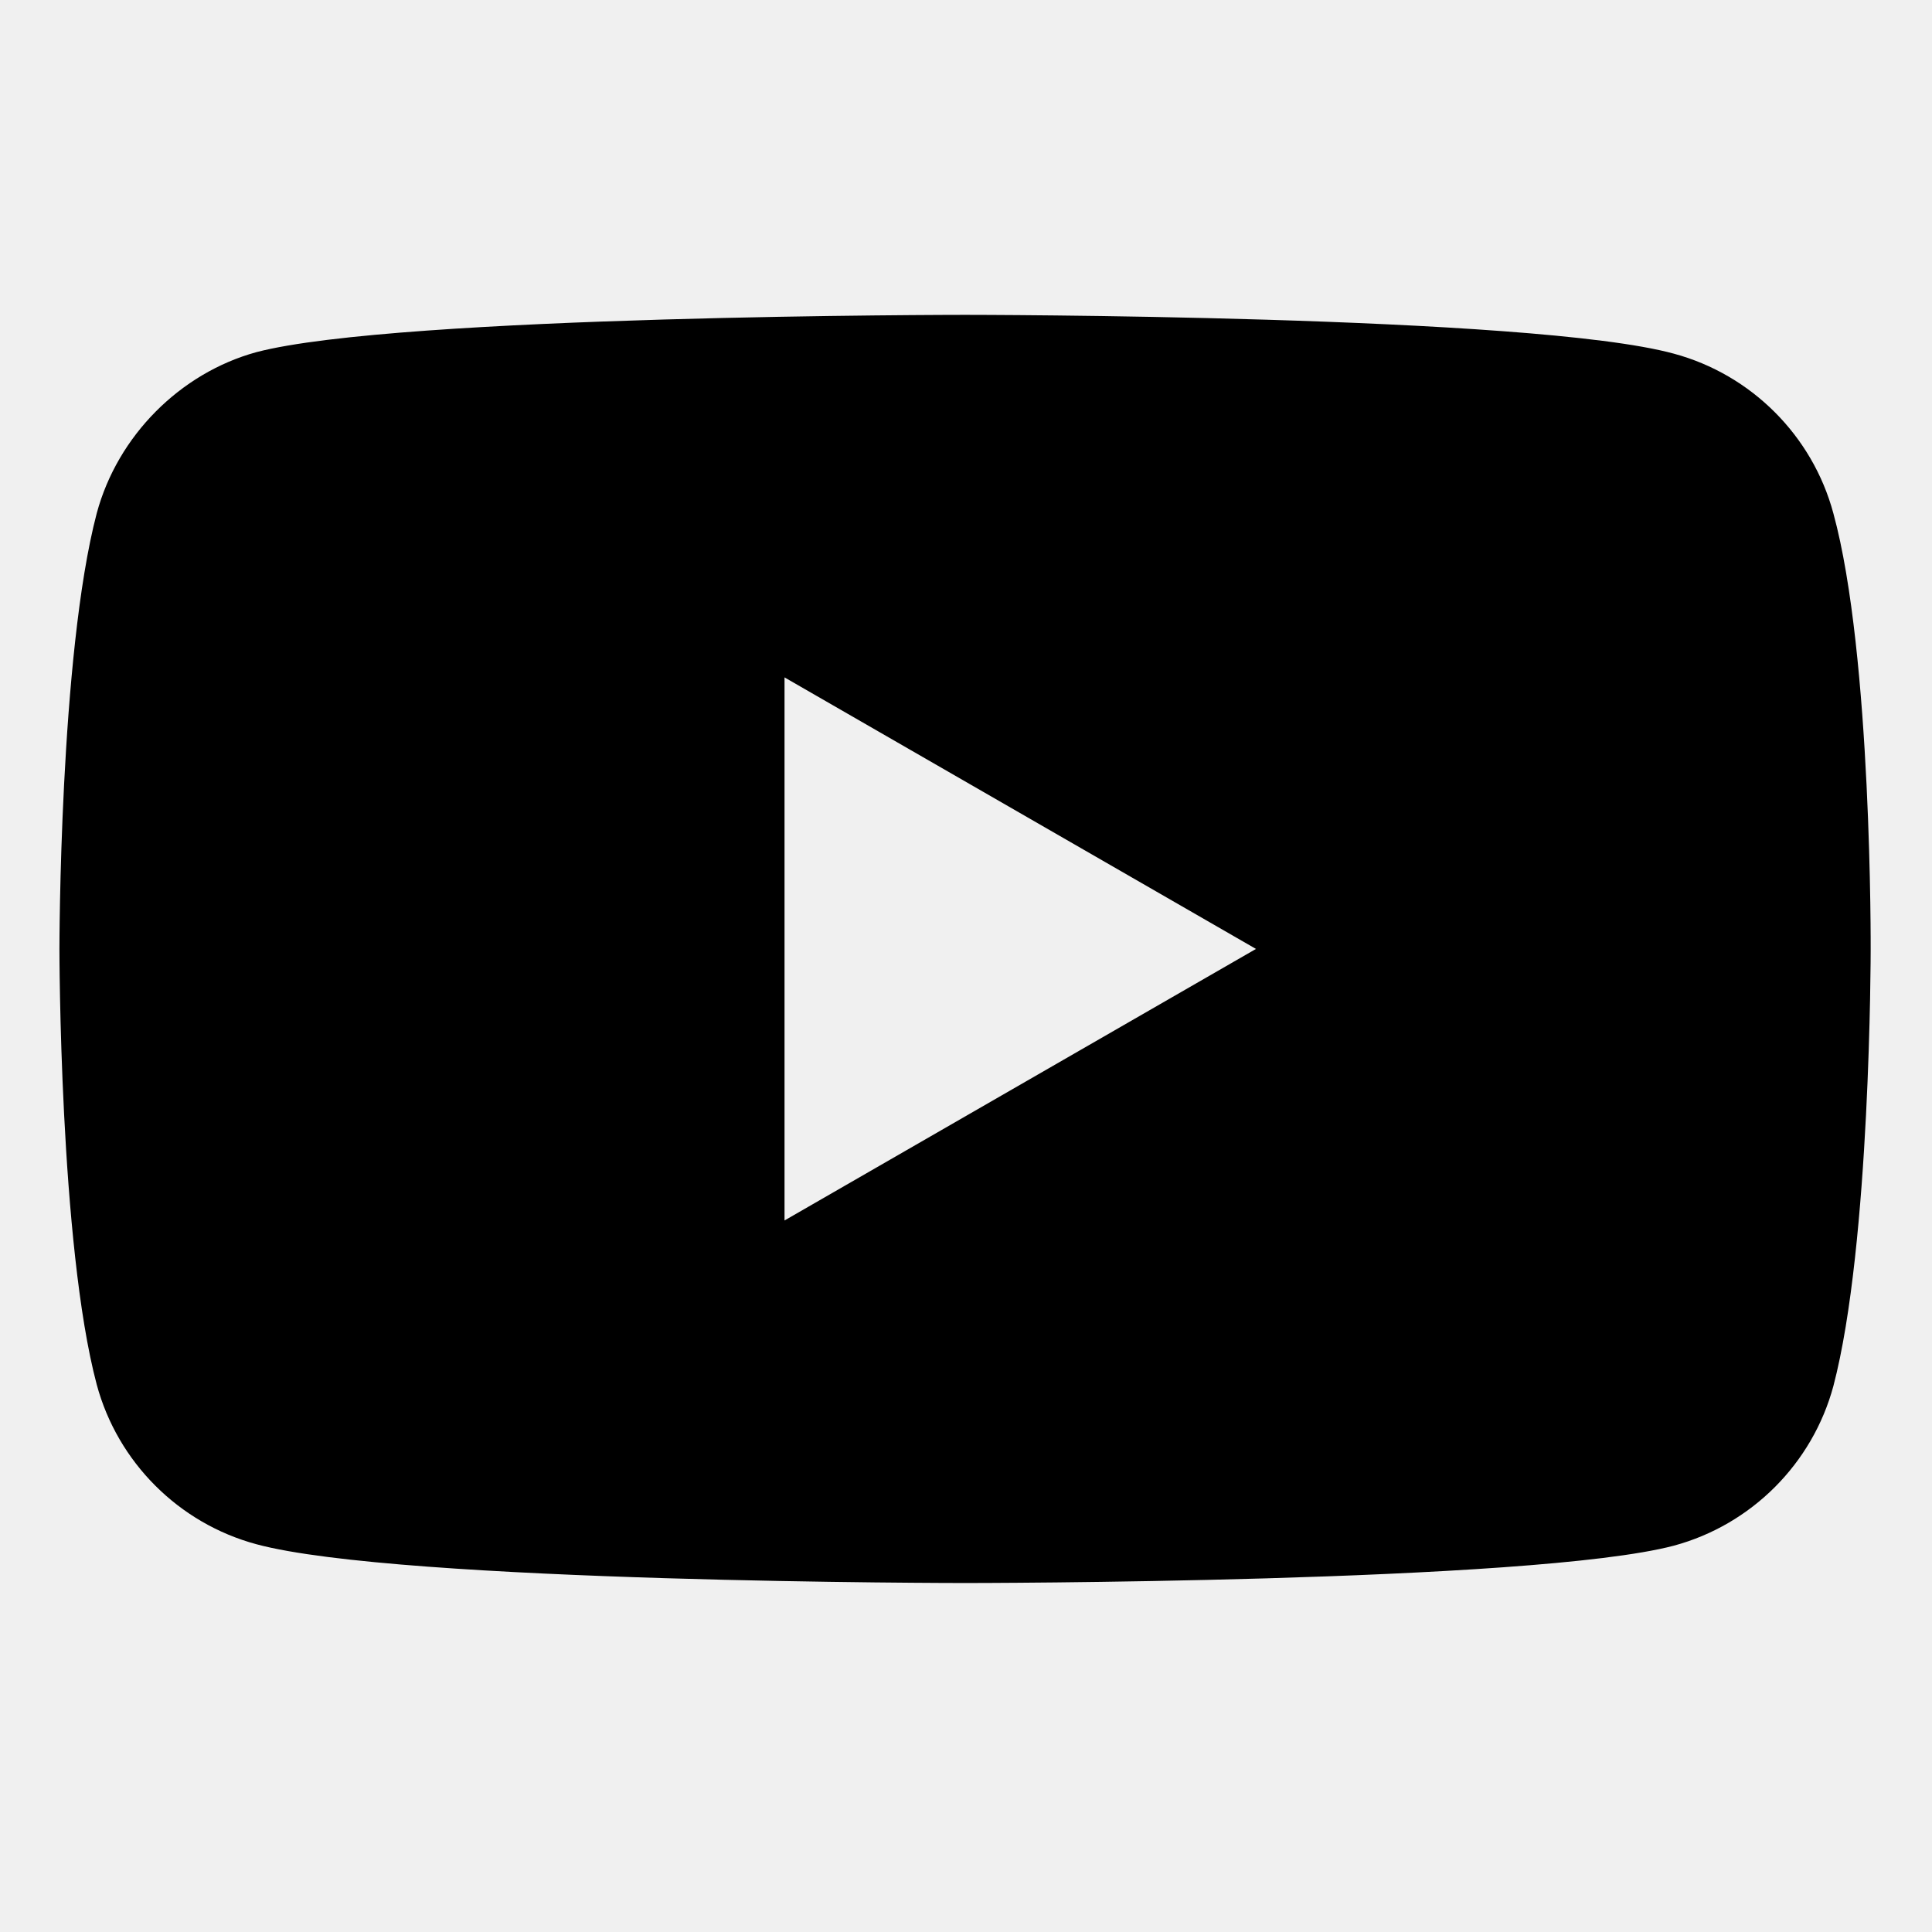
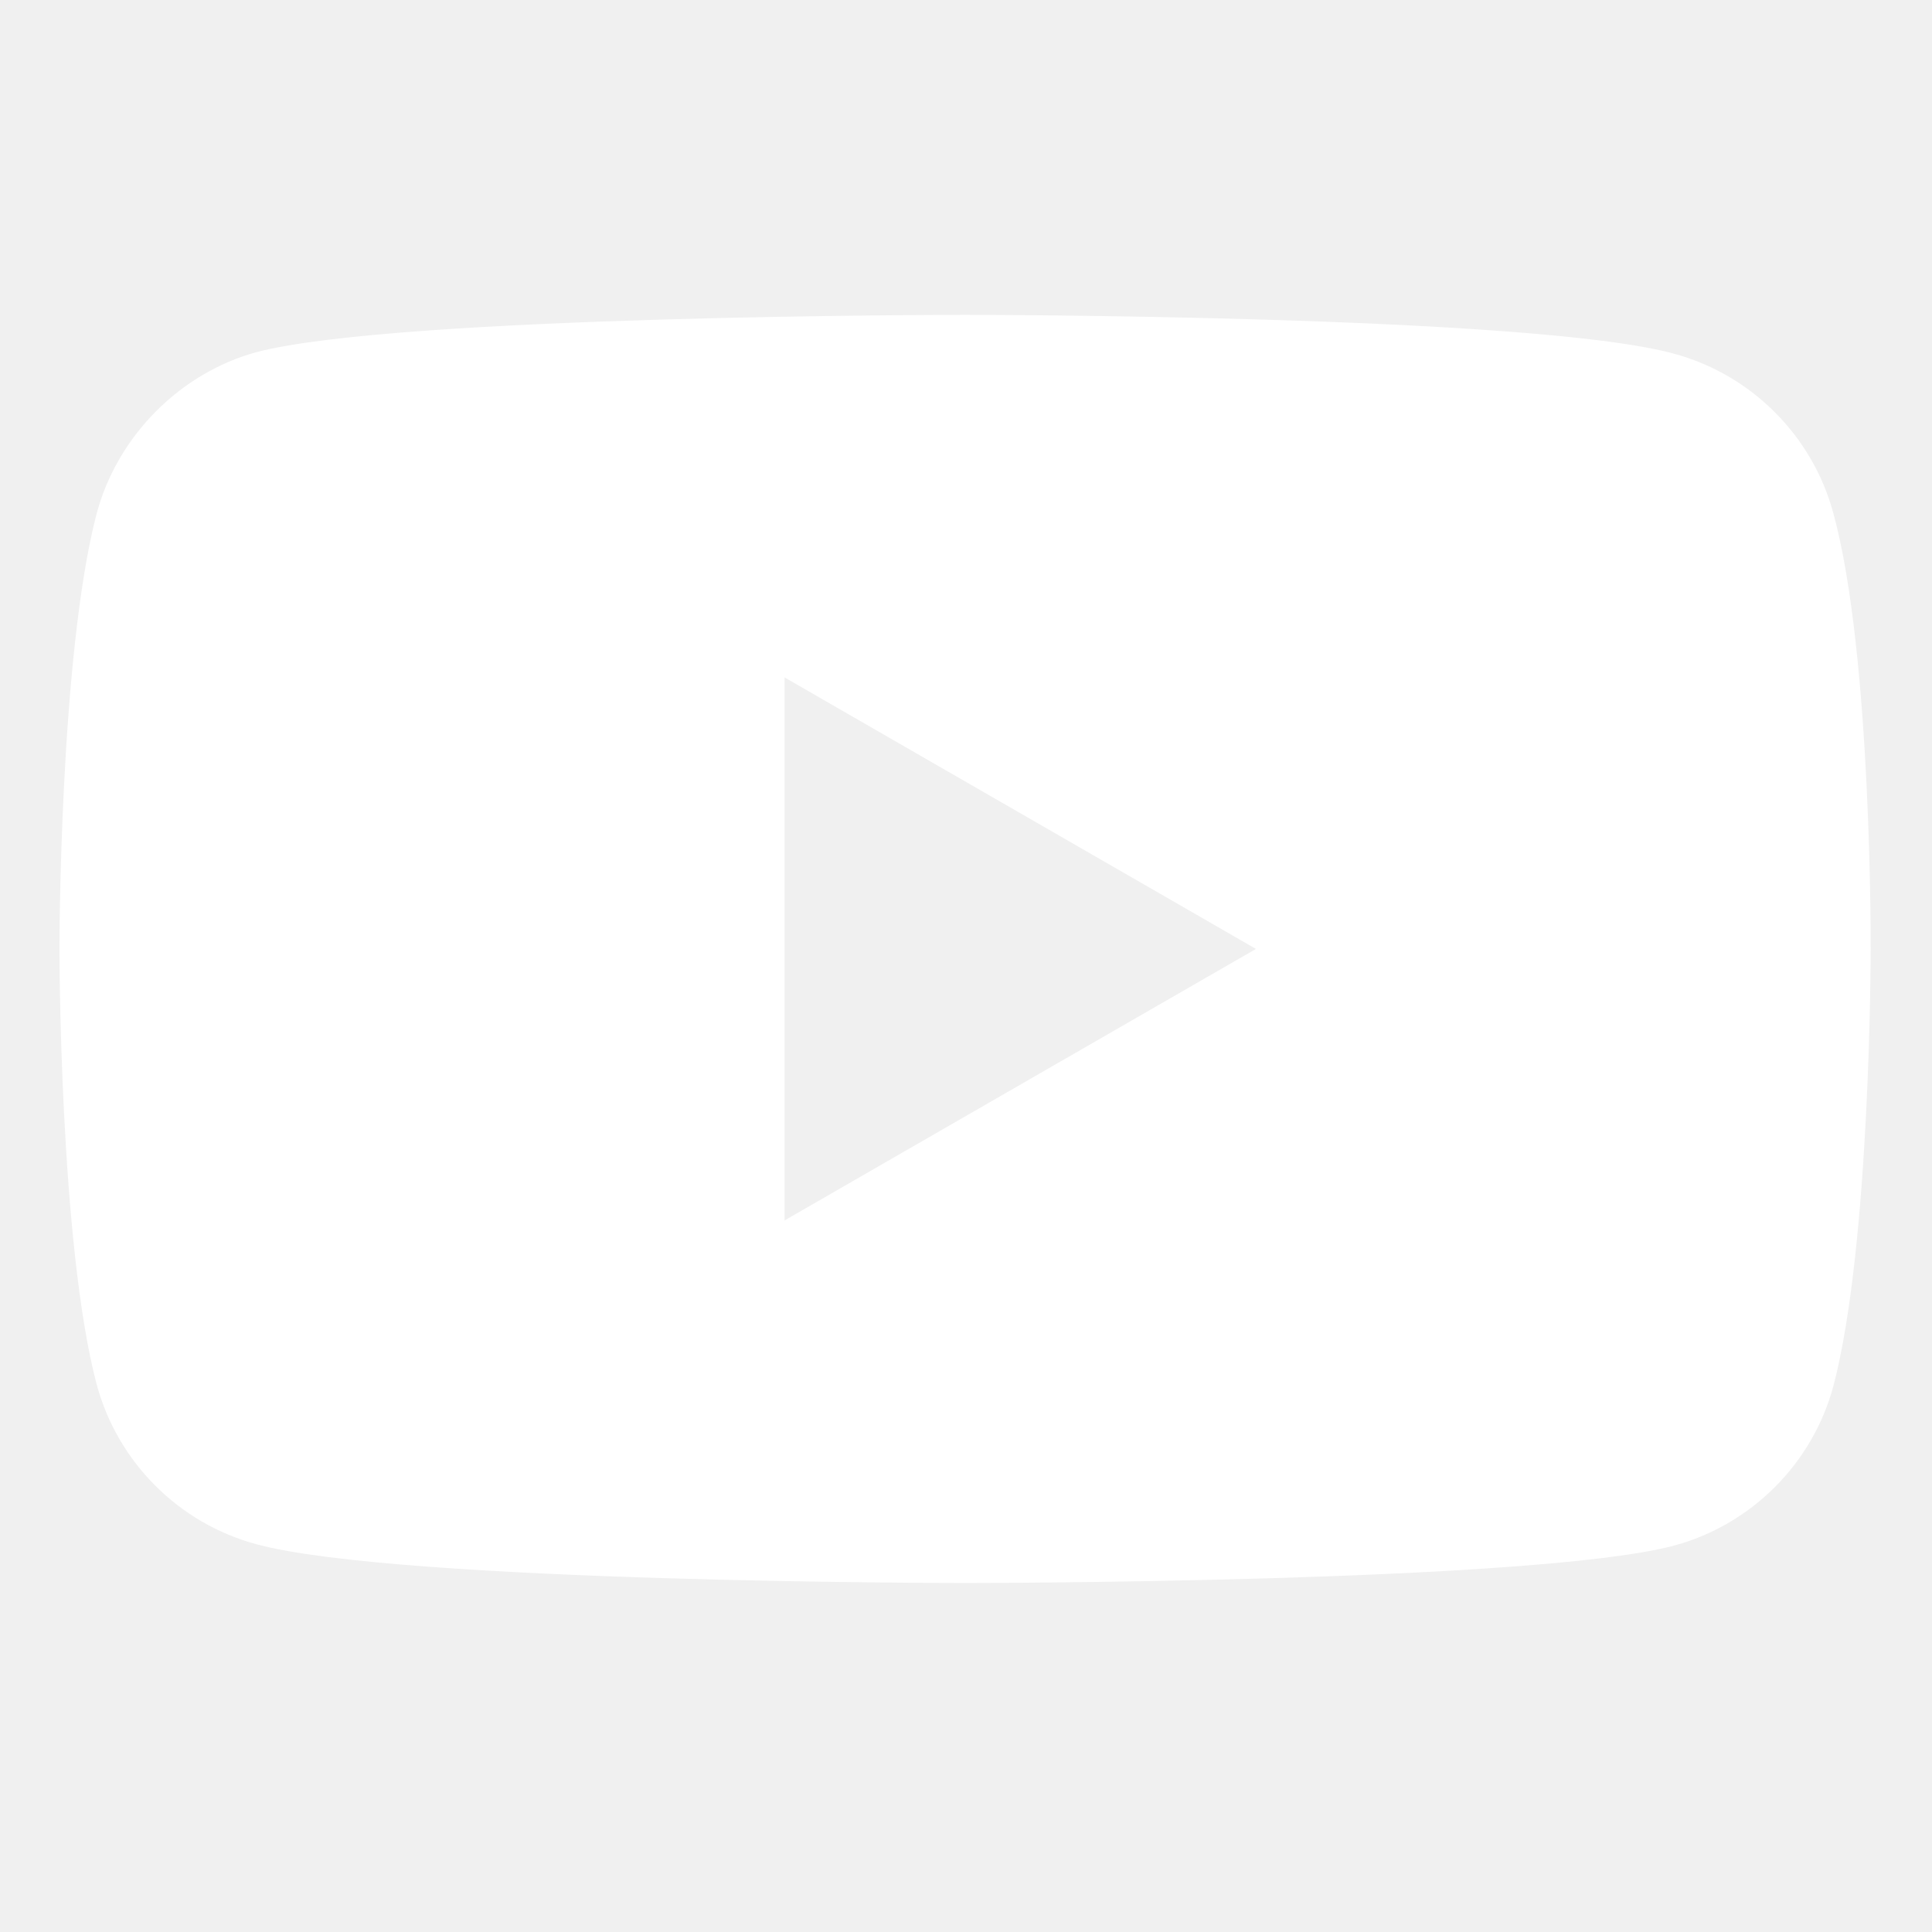
- <svg xmlns="http://www.w3.org/2000/svg" height="682pt" viewBox="-21 -117 682.667 682" width="682pt">
-   <path d="m626.812 64.035c-7.375-27.418-28.992-49.031-56.406-56.414-50.082-13.703-250.414-13.703-250.414-13.703s-200.324 0-250.406 13.184c-26.887 7.375-49.031 29.52-56.406 56.934-13.18 50.078-13.18 153.934-13.18 153.934s0 104.379 13.18 153.934c7.383 27.414 28.992 49.027 56.41 56.41 50.605 13.707 250.41 13.707 250.41 13.707s200.324 0 250.406-13.184c27.418-7.379 49.031-28.992 56.414-56.406 13.176-50.082 13.176-153.934 13.176-153.934s.527-104.383-13.184-154.461zm-370.602 249.879v-191.891l166.586 95.945zm0 0" />
+ <svg xmlns="http://www.w3.org/2000/svg" width="682" height="682" viewBox="0 0 682 682" fill="none">
+   <path d="M647.18 181.191C639.812 153.8 618.216 132.208 590.829 124.832C540.796 111.143 340.659 111.143 340.659 111.143C340.659 111.143 140.531 111.143 90.498 124.313C63.637 131.681 41.514 153.804 34.146 181.191C20.98 231.221 20.98 334.975 20.98 334.975C20.98 334.975 20.98 439.252 34.146 488.758C41.522 516.145 63.11 537.737 90.501 545.113C141.057 558.807 340.667 558.807 340.667 558.807C340.667 558.807 540.796 558.807 590.829 545.636C618.22 538.264 639.812 516.672 647.188 489.285C660.351 439.252 660.351 335.501 660.351 335.501C660.351 335.501 660.877 231.221 647.18 181.191V181.191ZM276.94 430.826V239.123L443.363 334.975L276.94 430.826Z" fill="white" />
</svg>
